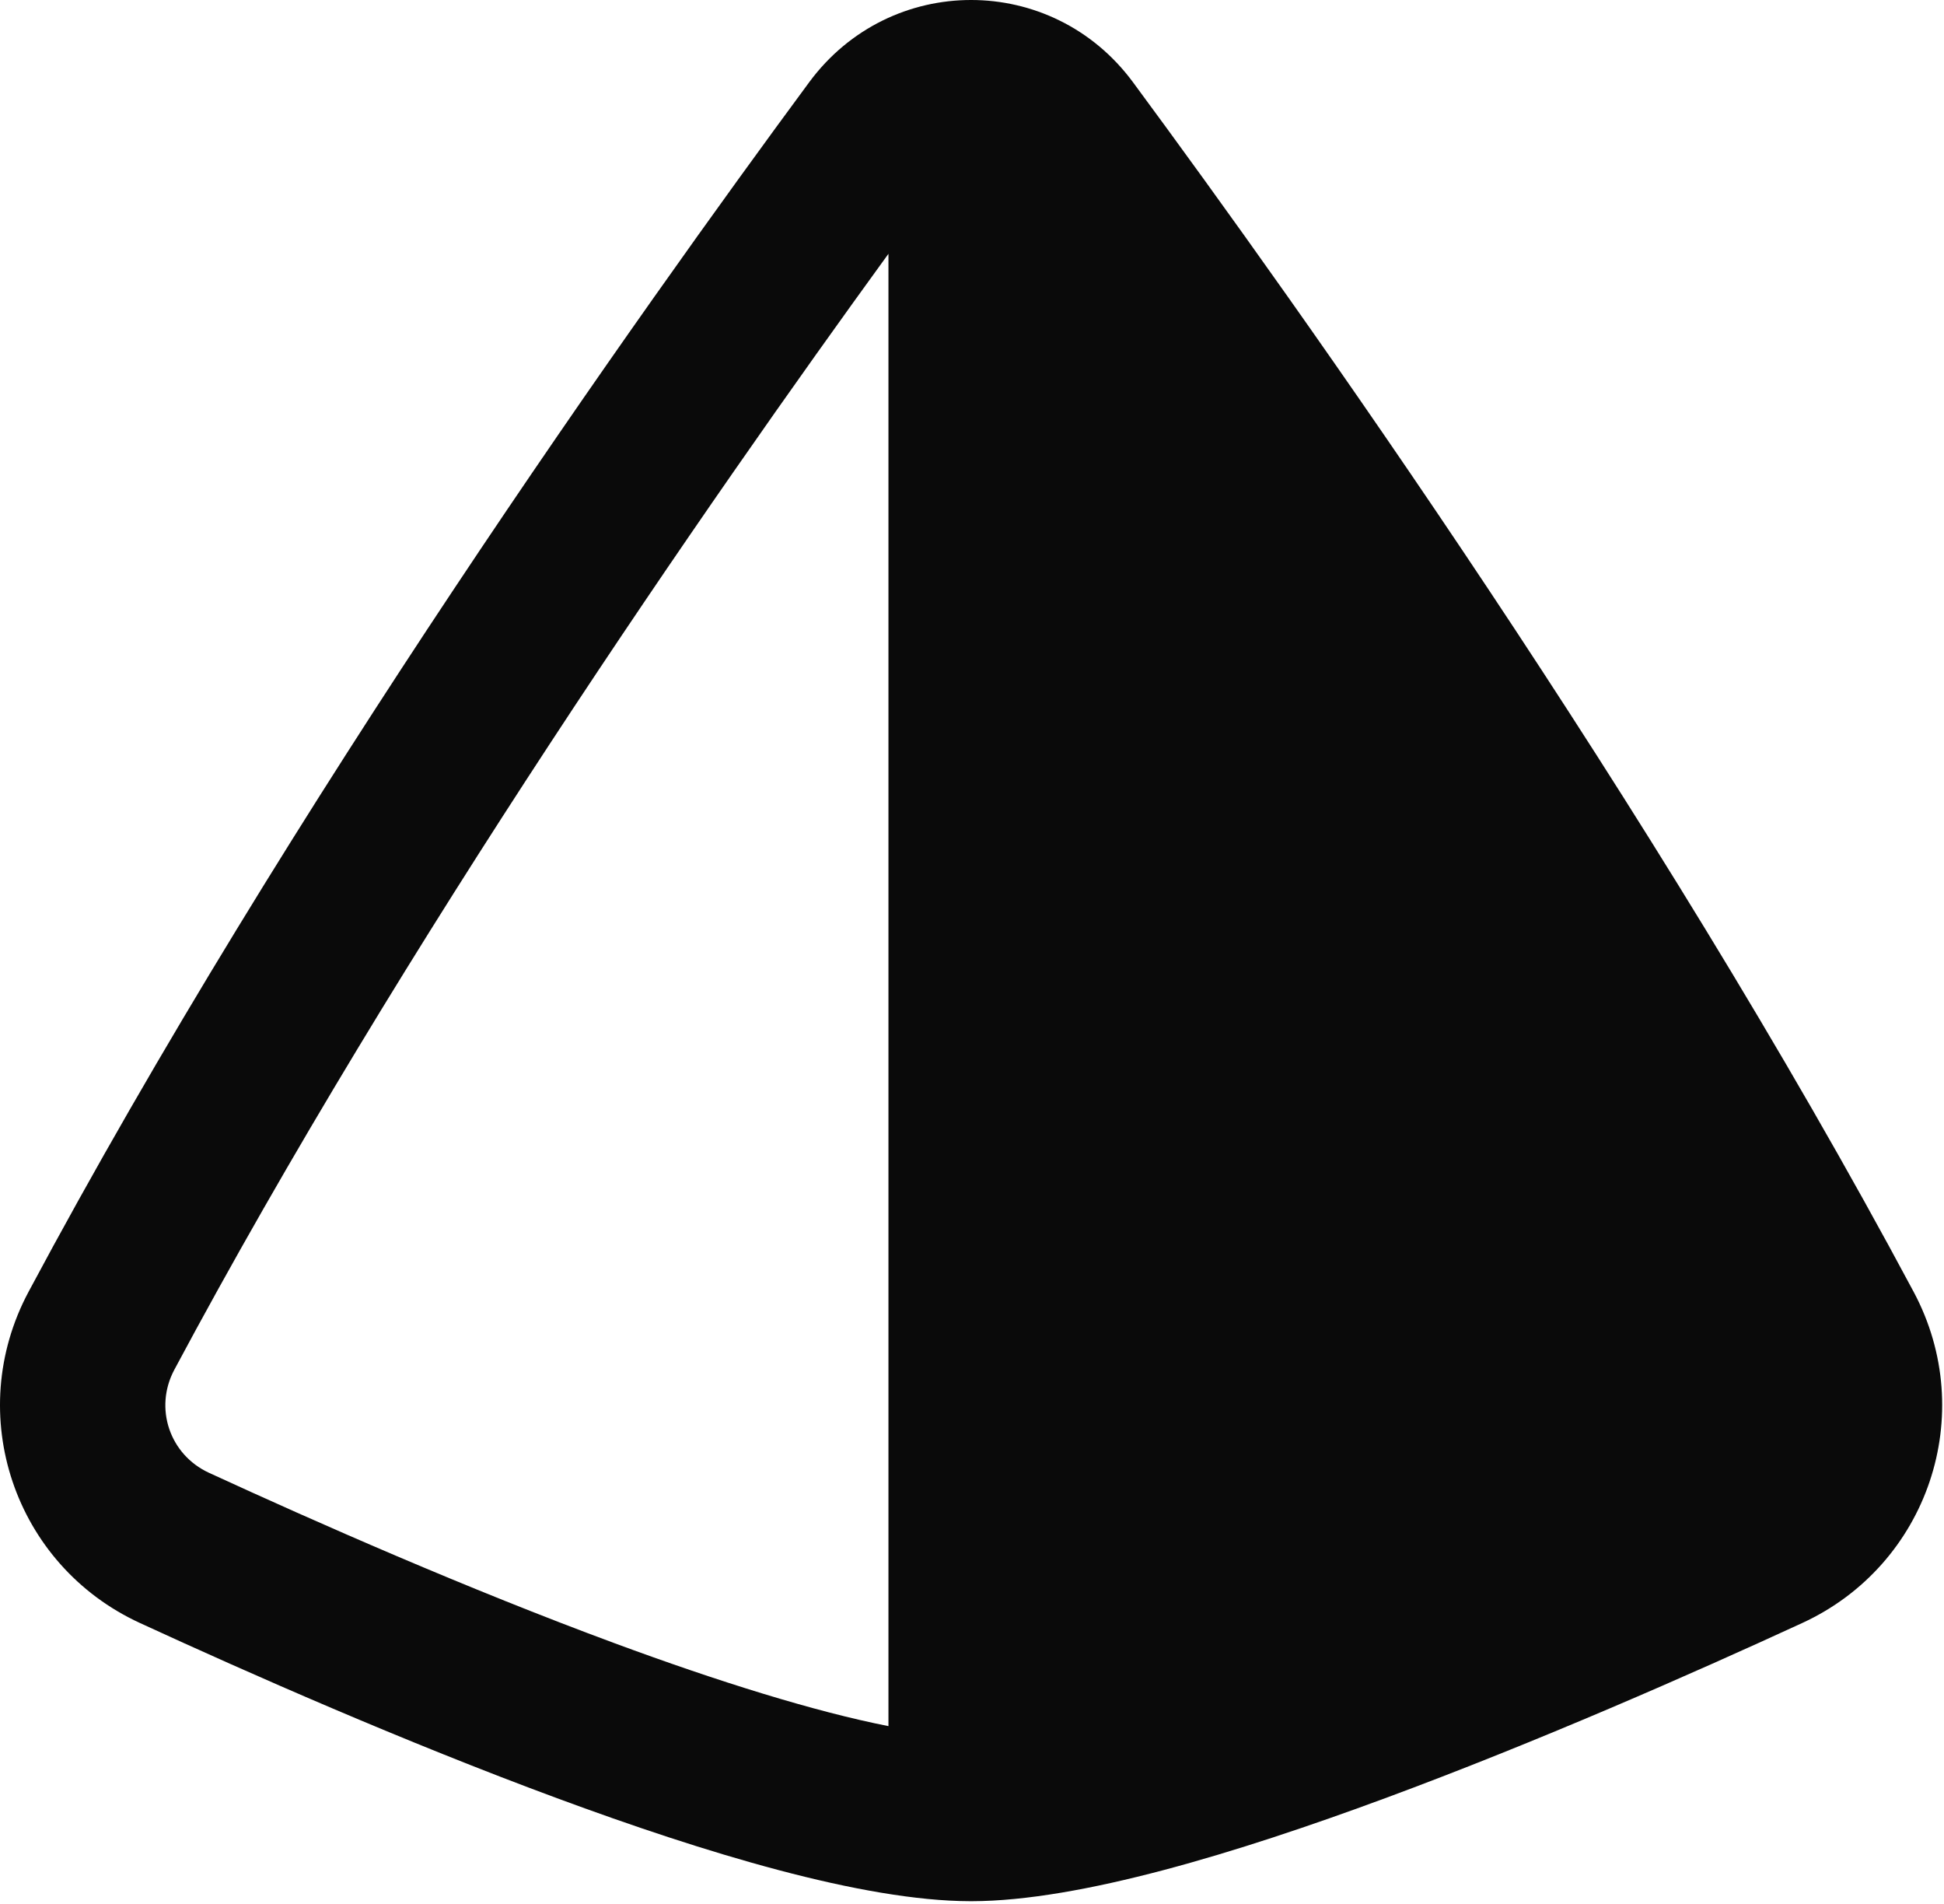
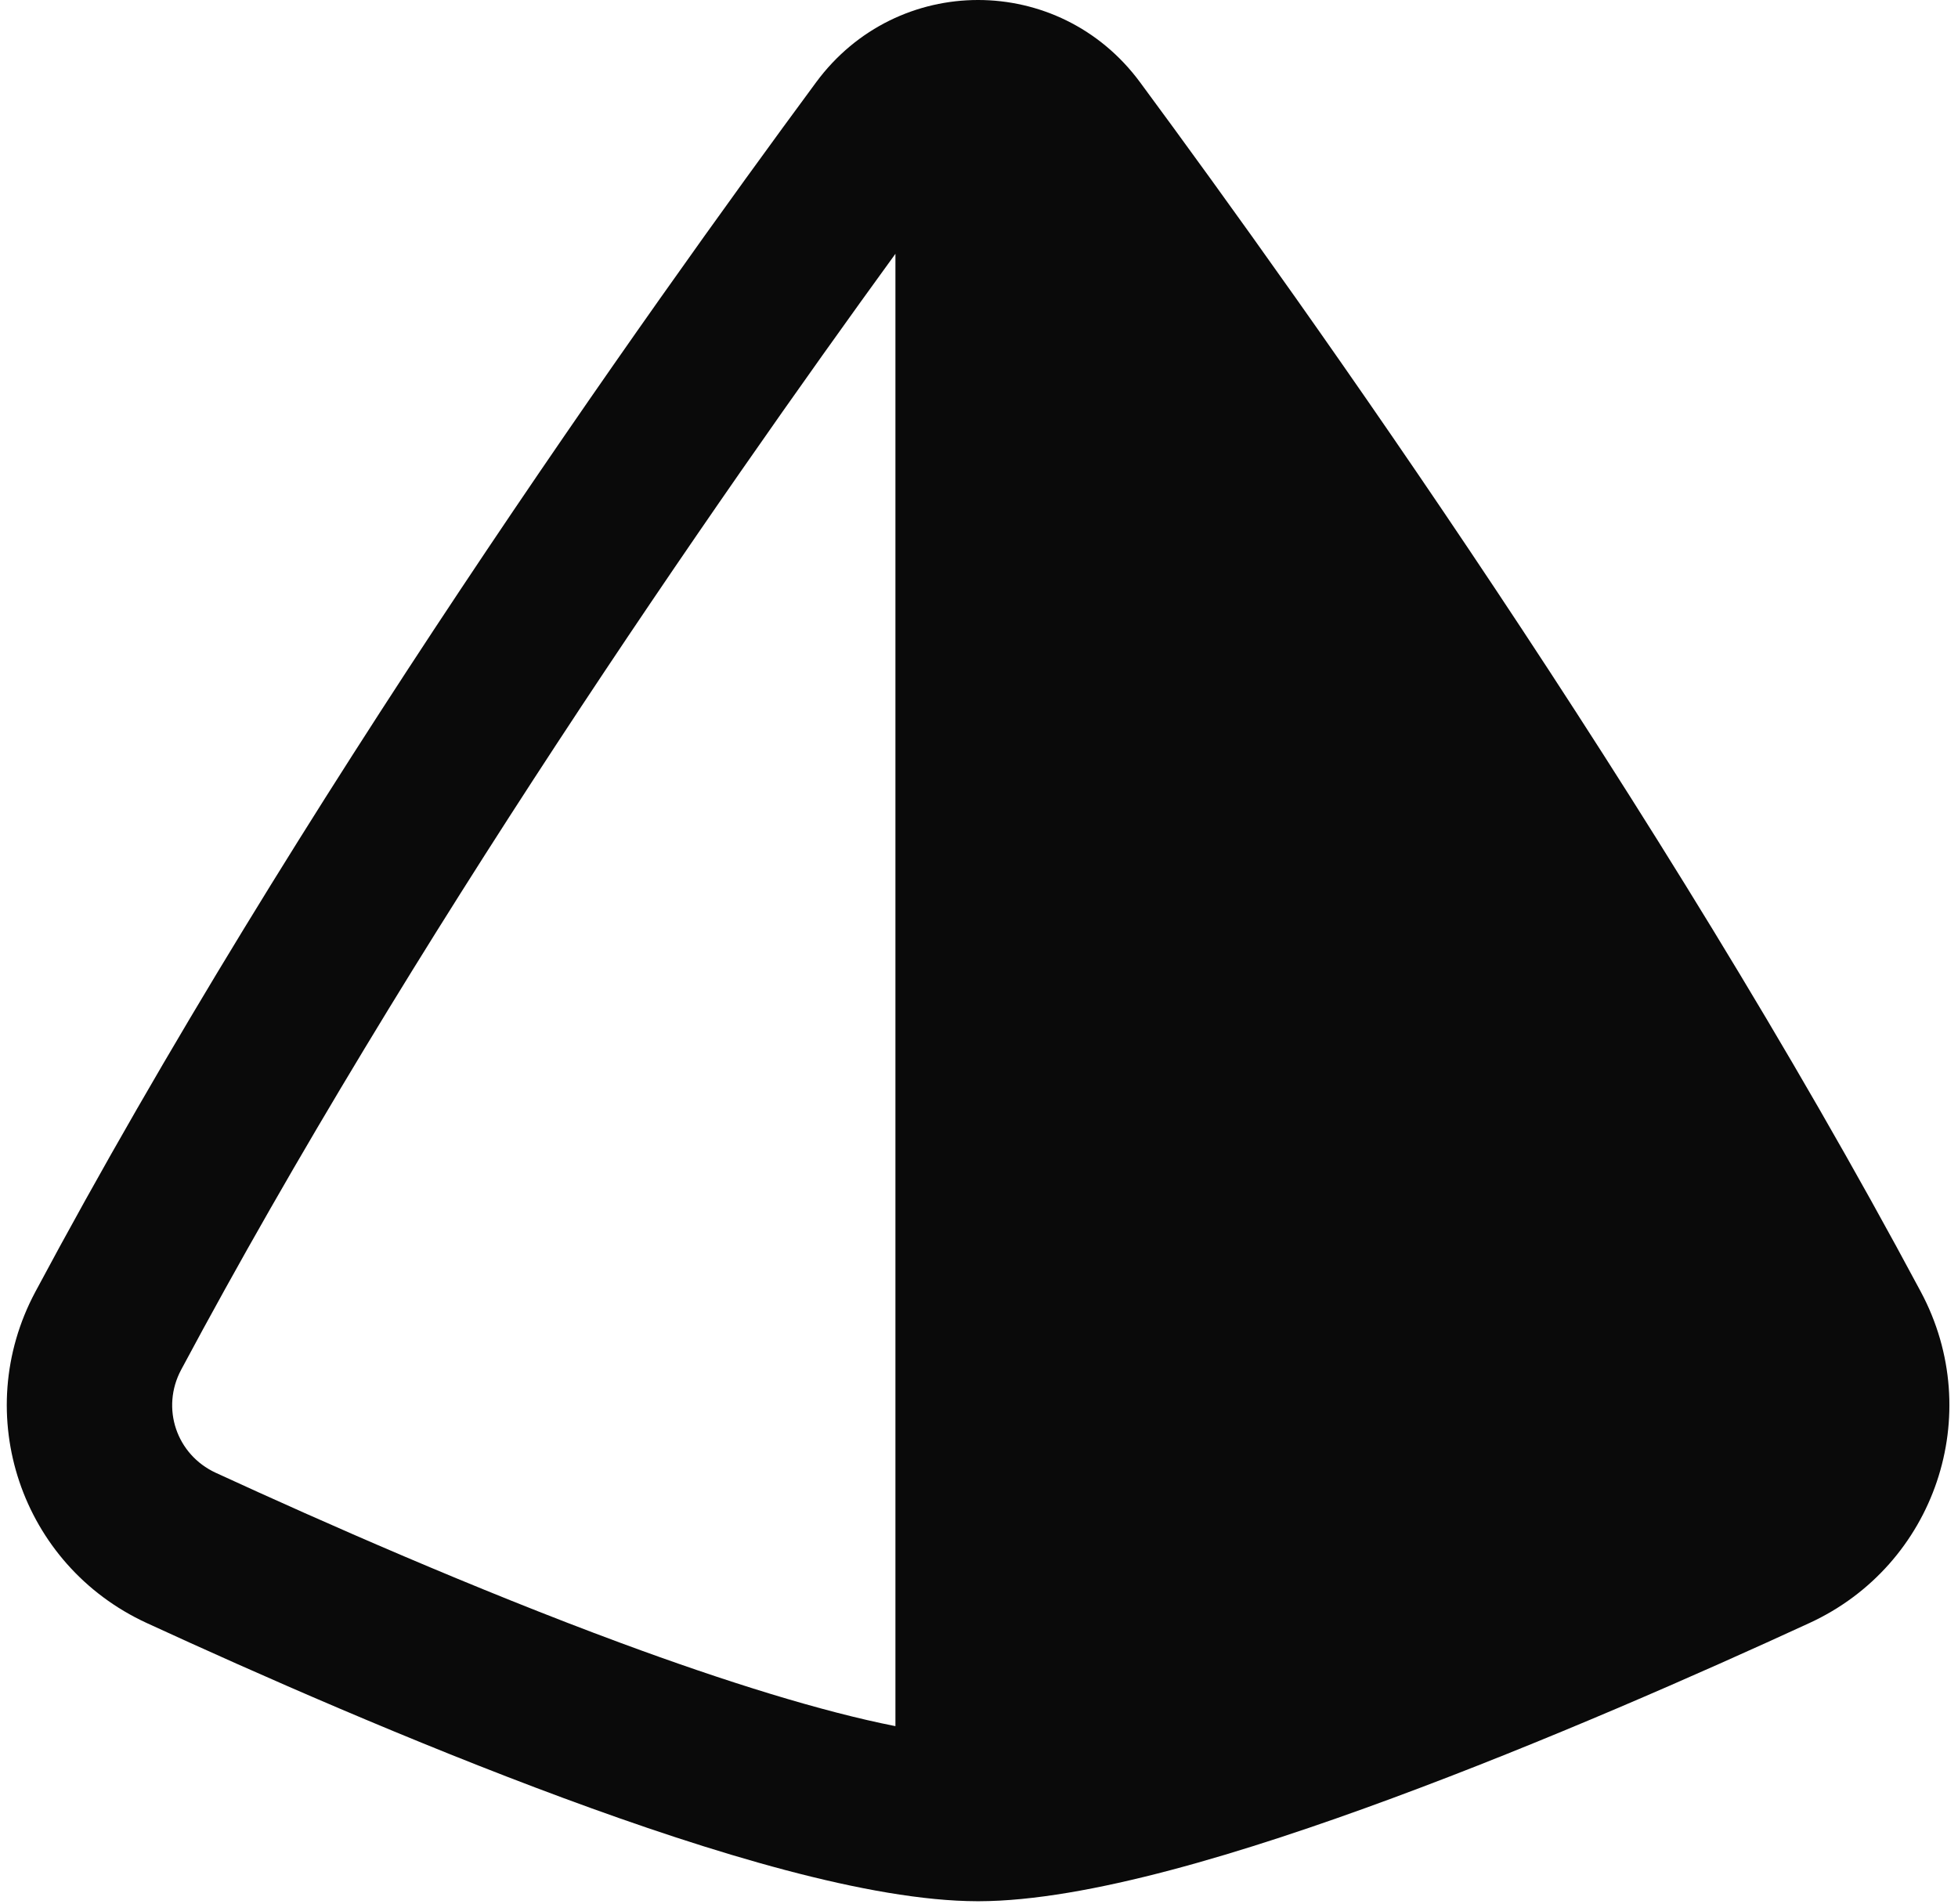
- <svg xmlns="http://www.w3.org/2000/svg" width="524" height="513" viewBox="0 0 524 513" fill="none">
+ <svg xmlns="http://www.w3.org/2000/svg" width="72" height="70" viewBox="0 0 524 513" fill="none">
  <path fill-rule="evenodd" clip-rule="evenodd" d="M218.114 22.163C239.931 -7.388 283.578 -7.388 305.397 22.163C350.433 83.159 445.648 216.823 515.817 348.127C533.442 381.11 519.681 421.772 485.808 437.37C456.346 450.937 414.362 469.439 373.356 484.593C333.589 499.291 291.057 512.291 261.943 512.347C261.881 512.348 261.818 512.348 261.755 512.348C261.693 512.348 261.63 512.348 261.568 512.347C232.453 512.291 189.922 499.291 150.154 484.593C109.148 469.439 67.165 450.937 37.703 437.37C3.83 421.772 -9.932 381.11 7.694 348.127C77.862 216.823 173.078 83.159 218.114 22.163ZM239.478 68.395V465.165C219.653 461.259 193.862 453.248 165.6 442.802C126.143 428.22 85.336 410.254 56.338 396.901C45.704 392.003 41.477 379.44 46.989 369.126C108.87 253.329 191.134 134.931 239.478 68.395Z" fill="#0A0A0A" />
</svg>
